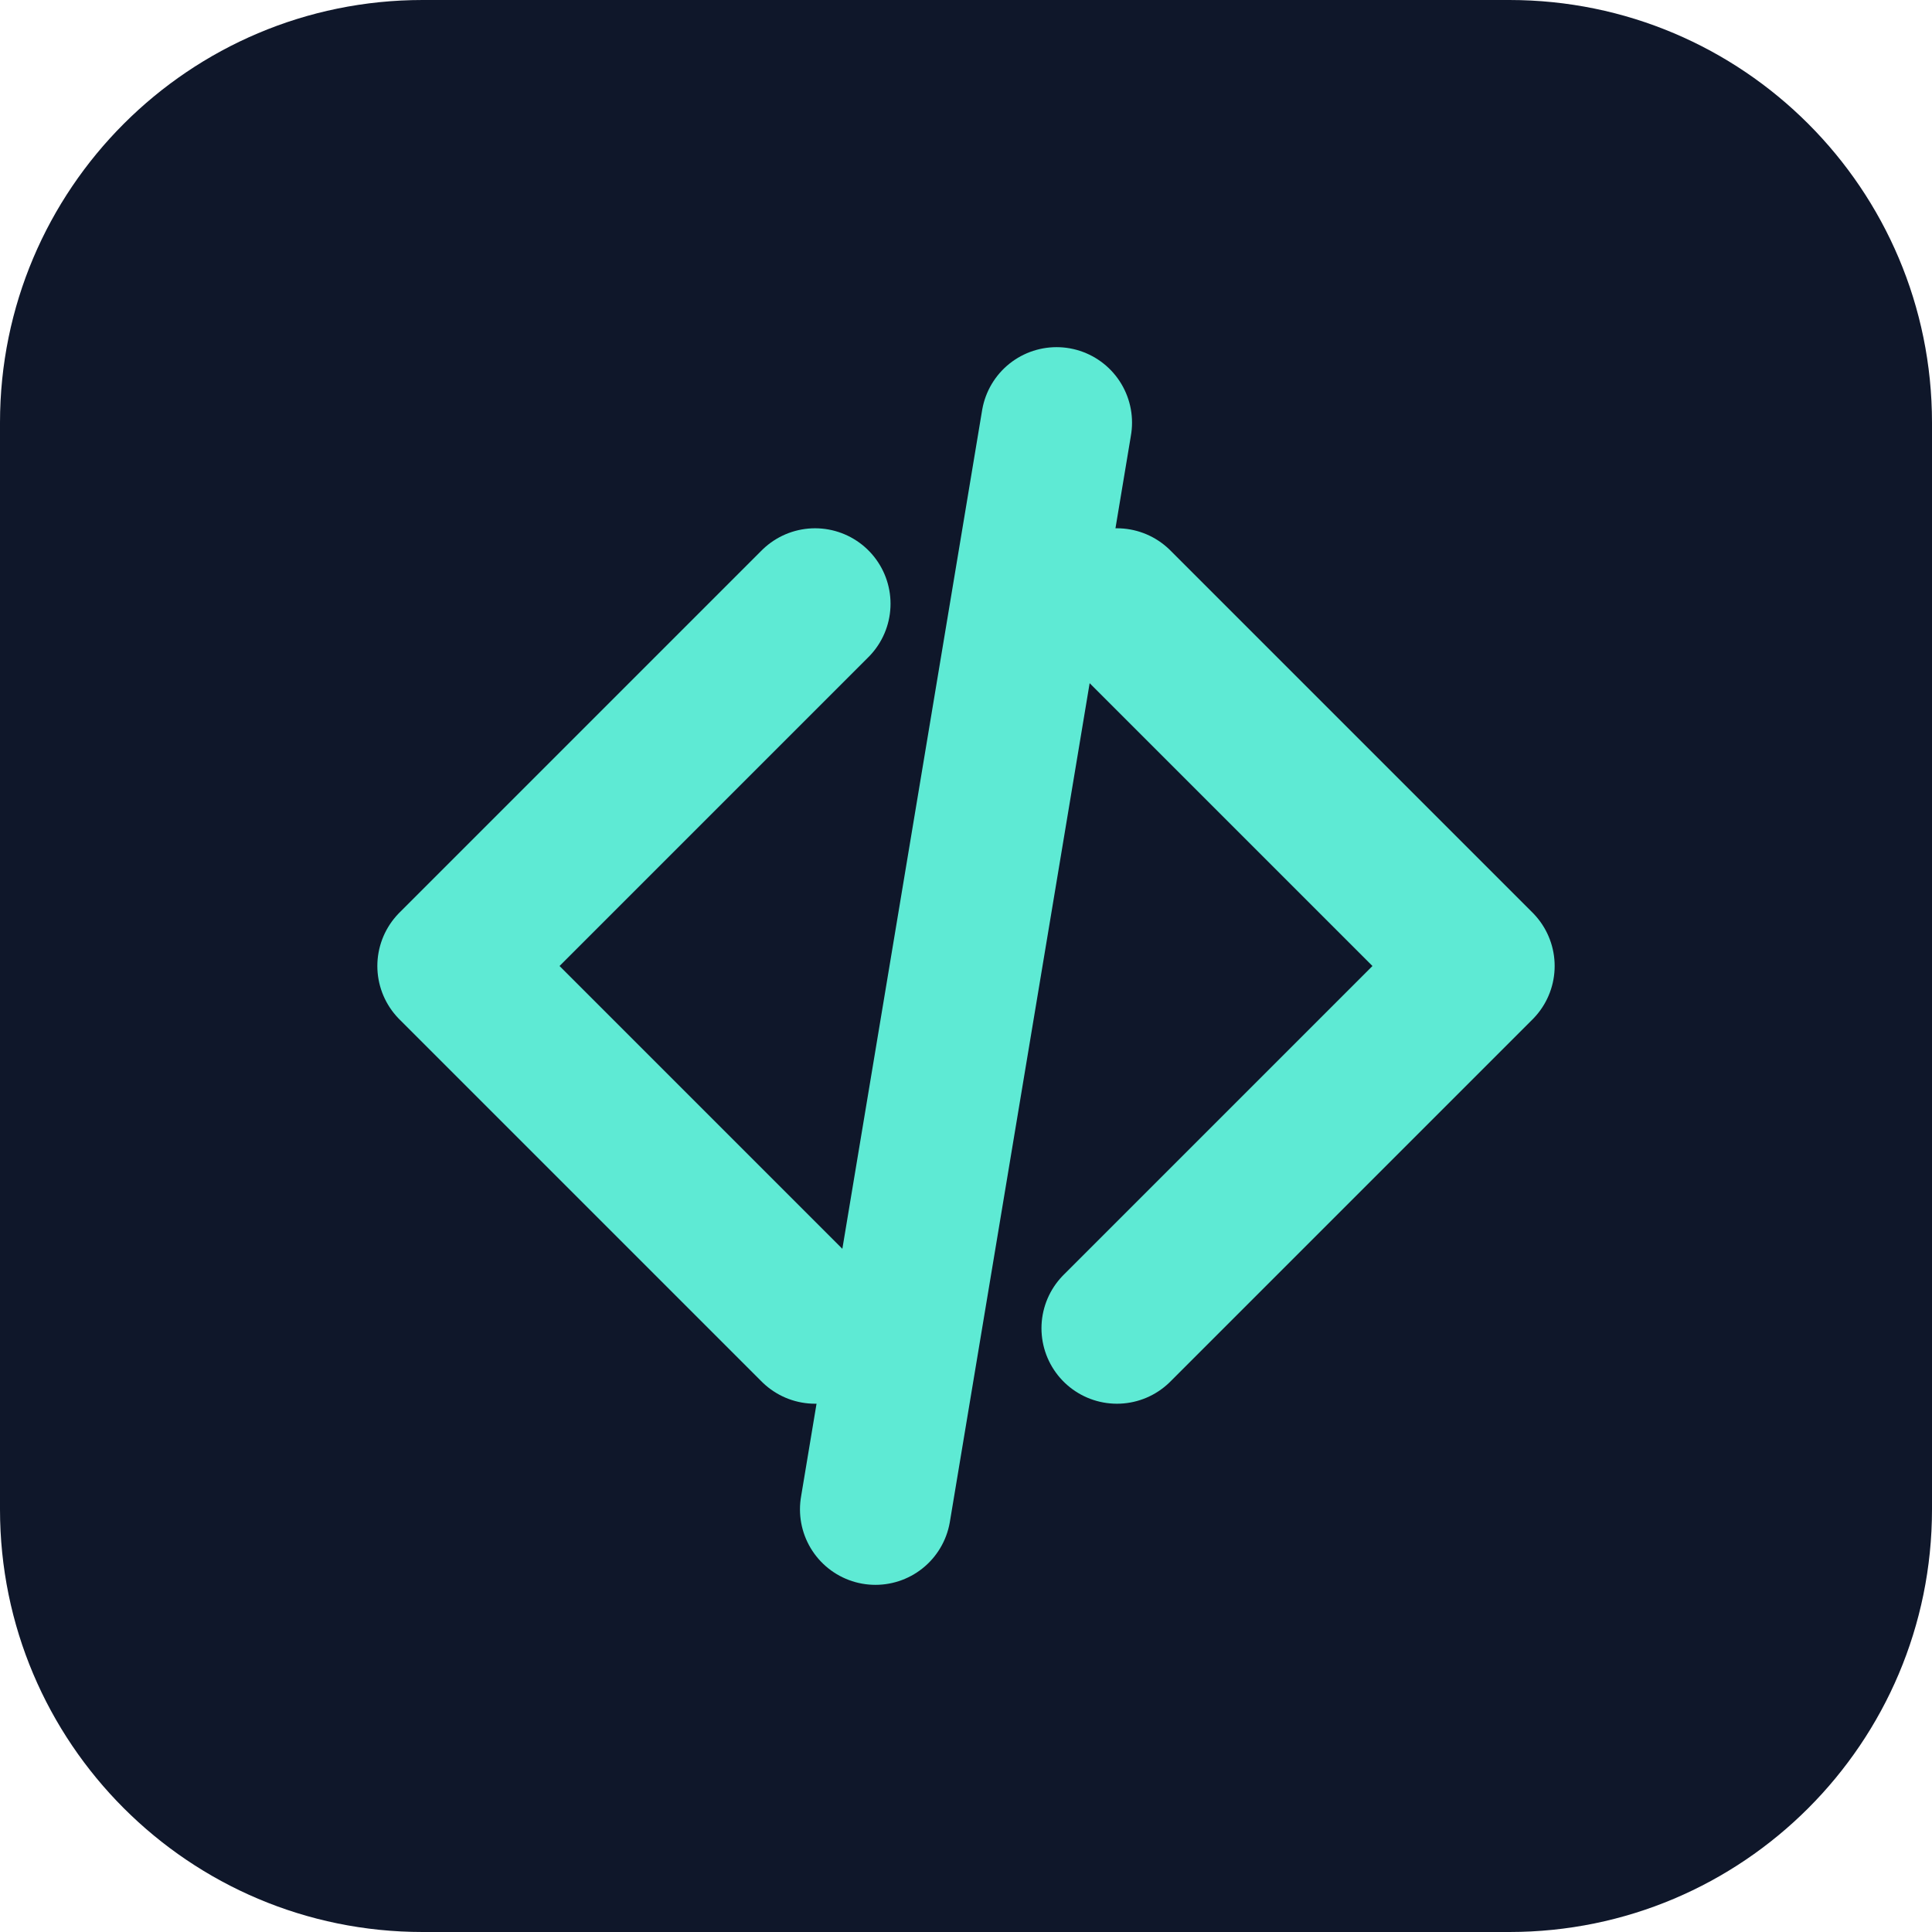
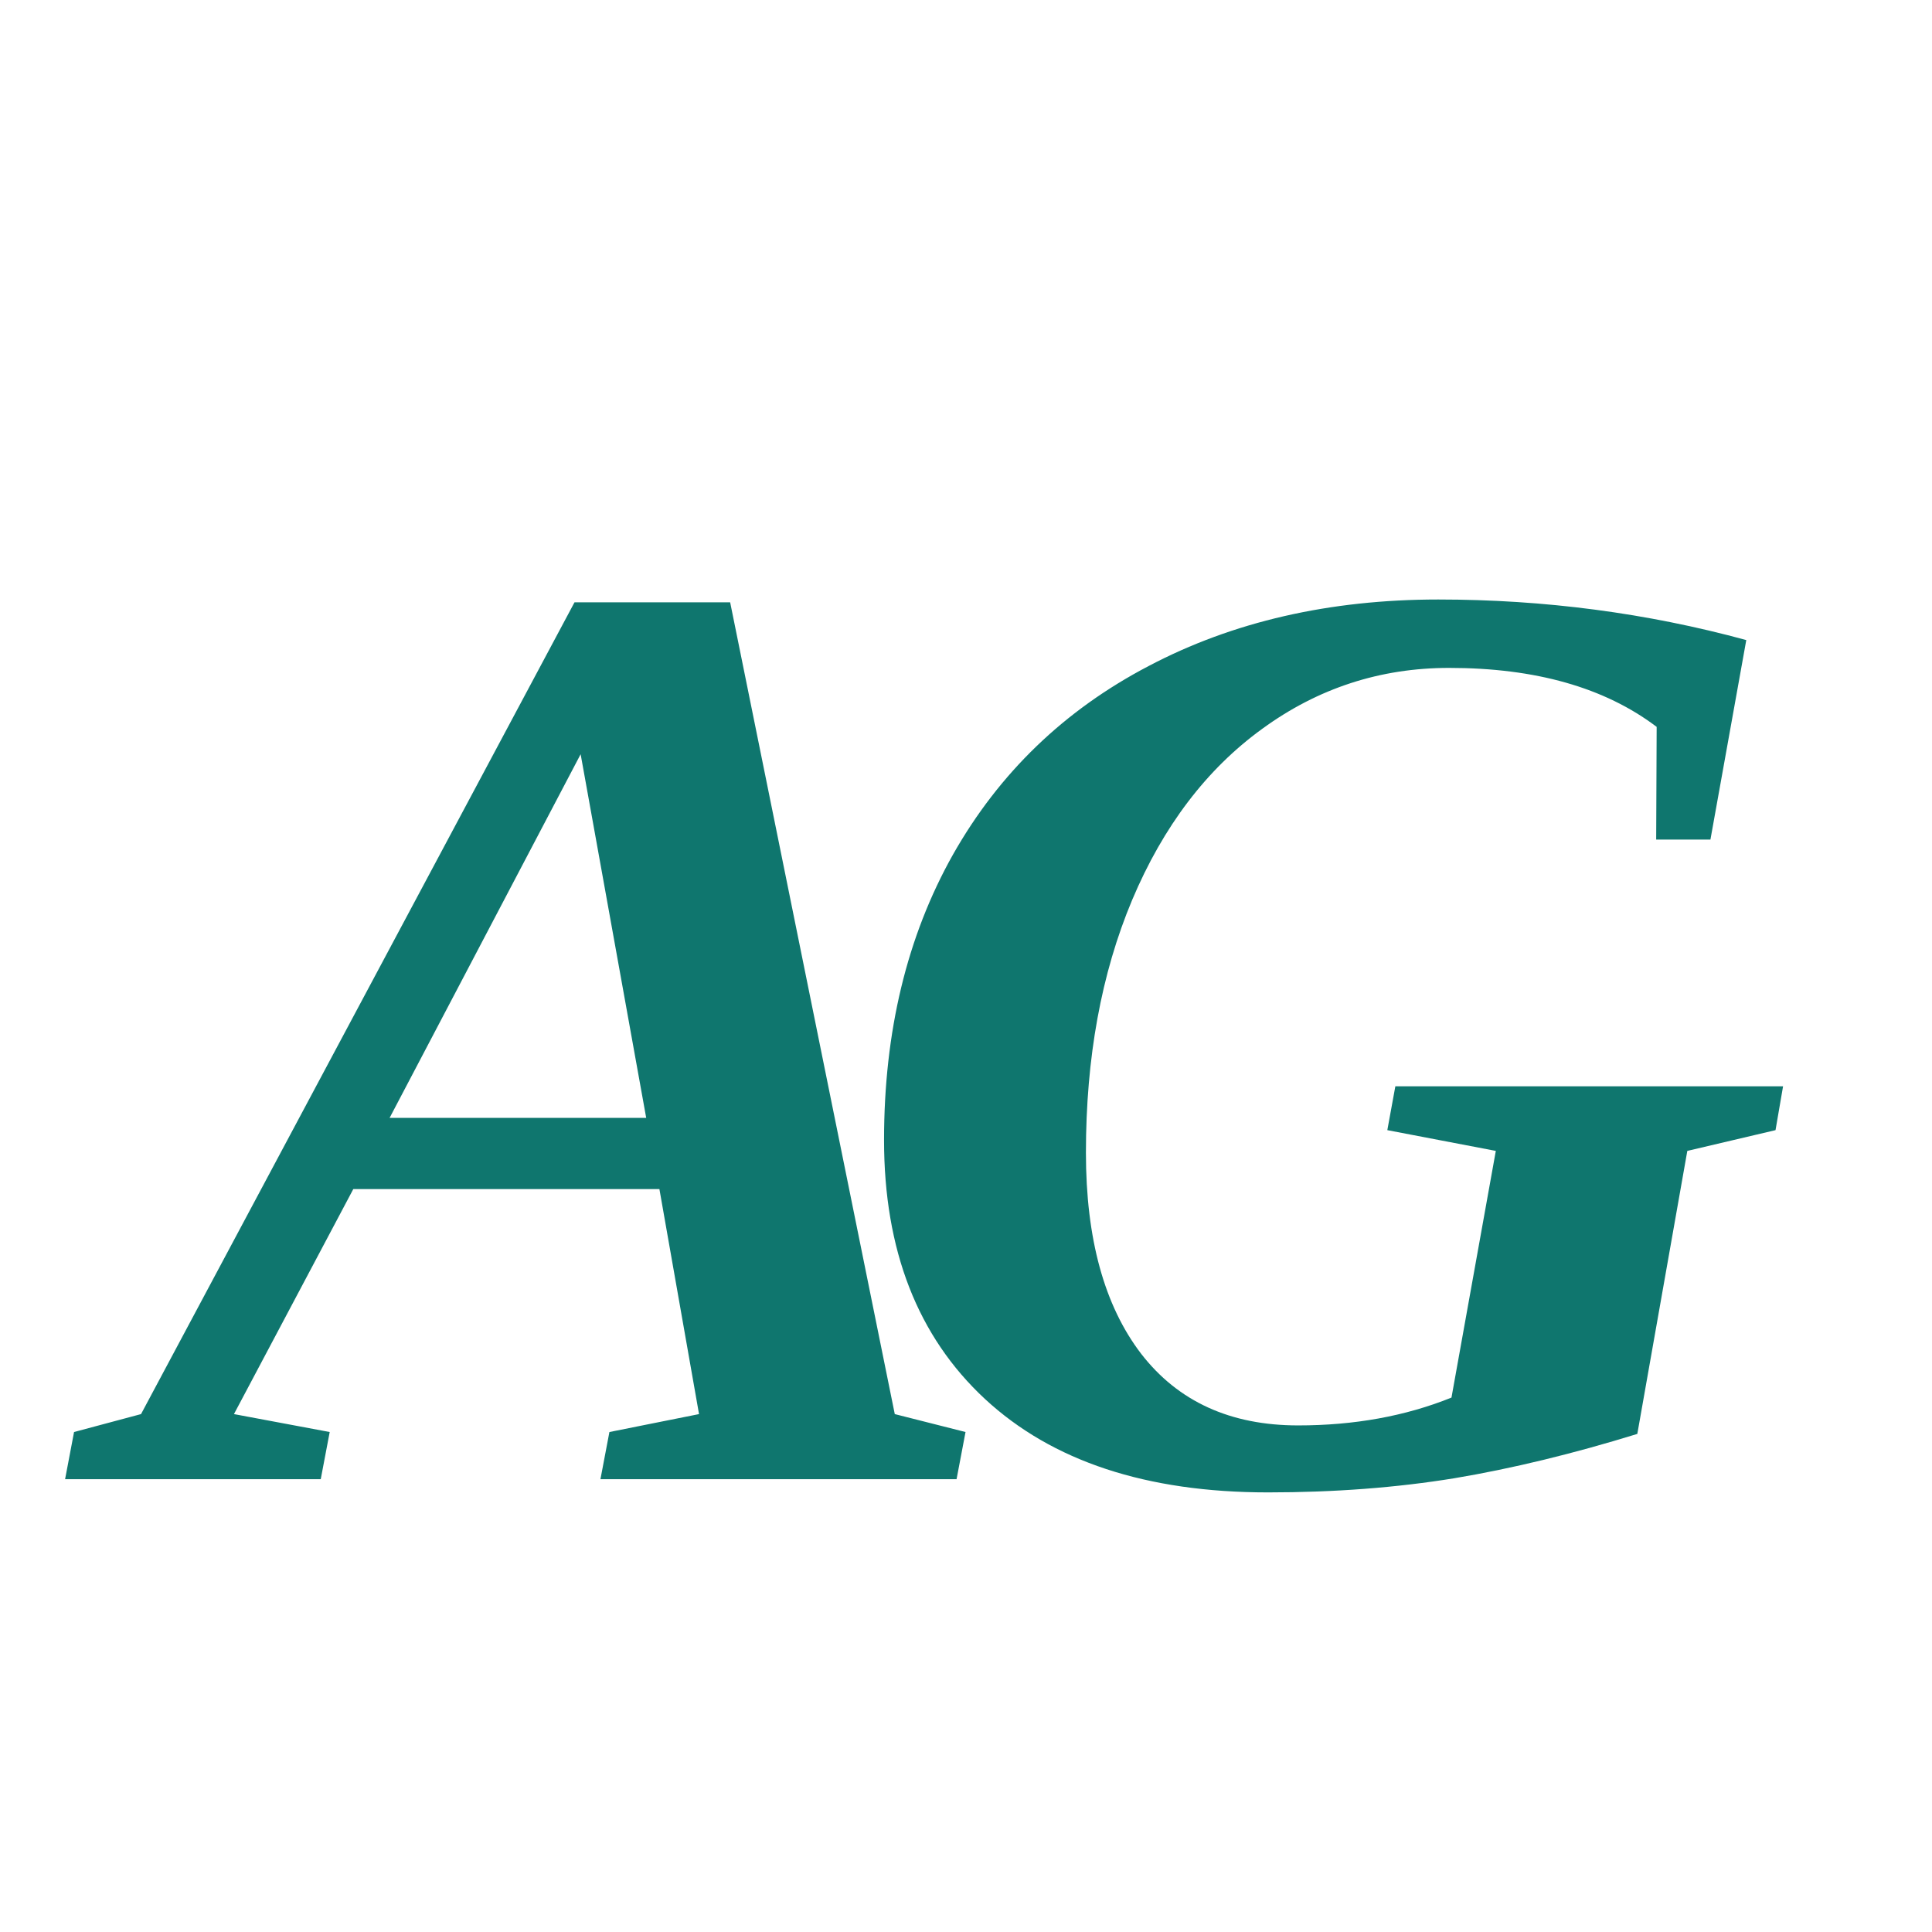
<svg xmlns="http://www.w3.org/2000/svg" viewBox="0 0 64 64">
-   <rect width="64" height="64" rx="14" fill="#0f172a" />
-   <path d="m27 20-12 12 12 12M37 20l12 12-12 12M35 14 29 50" fill="none" stroke="#5eead4" stroke-linecap="round" stroke-linejoin="round" stroke-width="5" />
+   <text x="32" y="49" fill="#0f766e" font-family="Georgia, 'Times New Roman', serif" font-size="44" font-style="italic" font-weight="700" letter-spacing="-6" text-anchor="middle">AG</text>
</svg>
